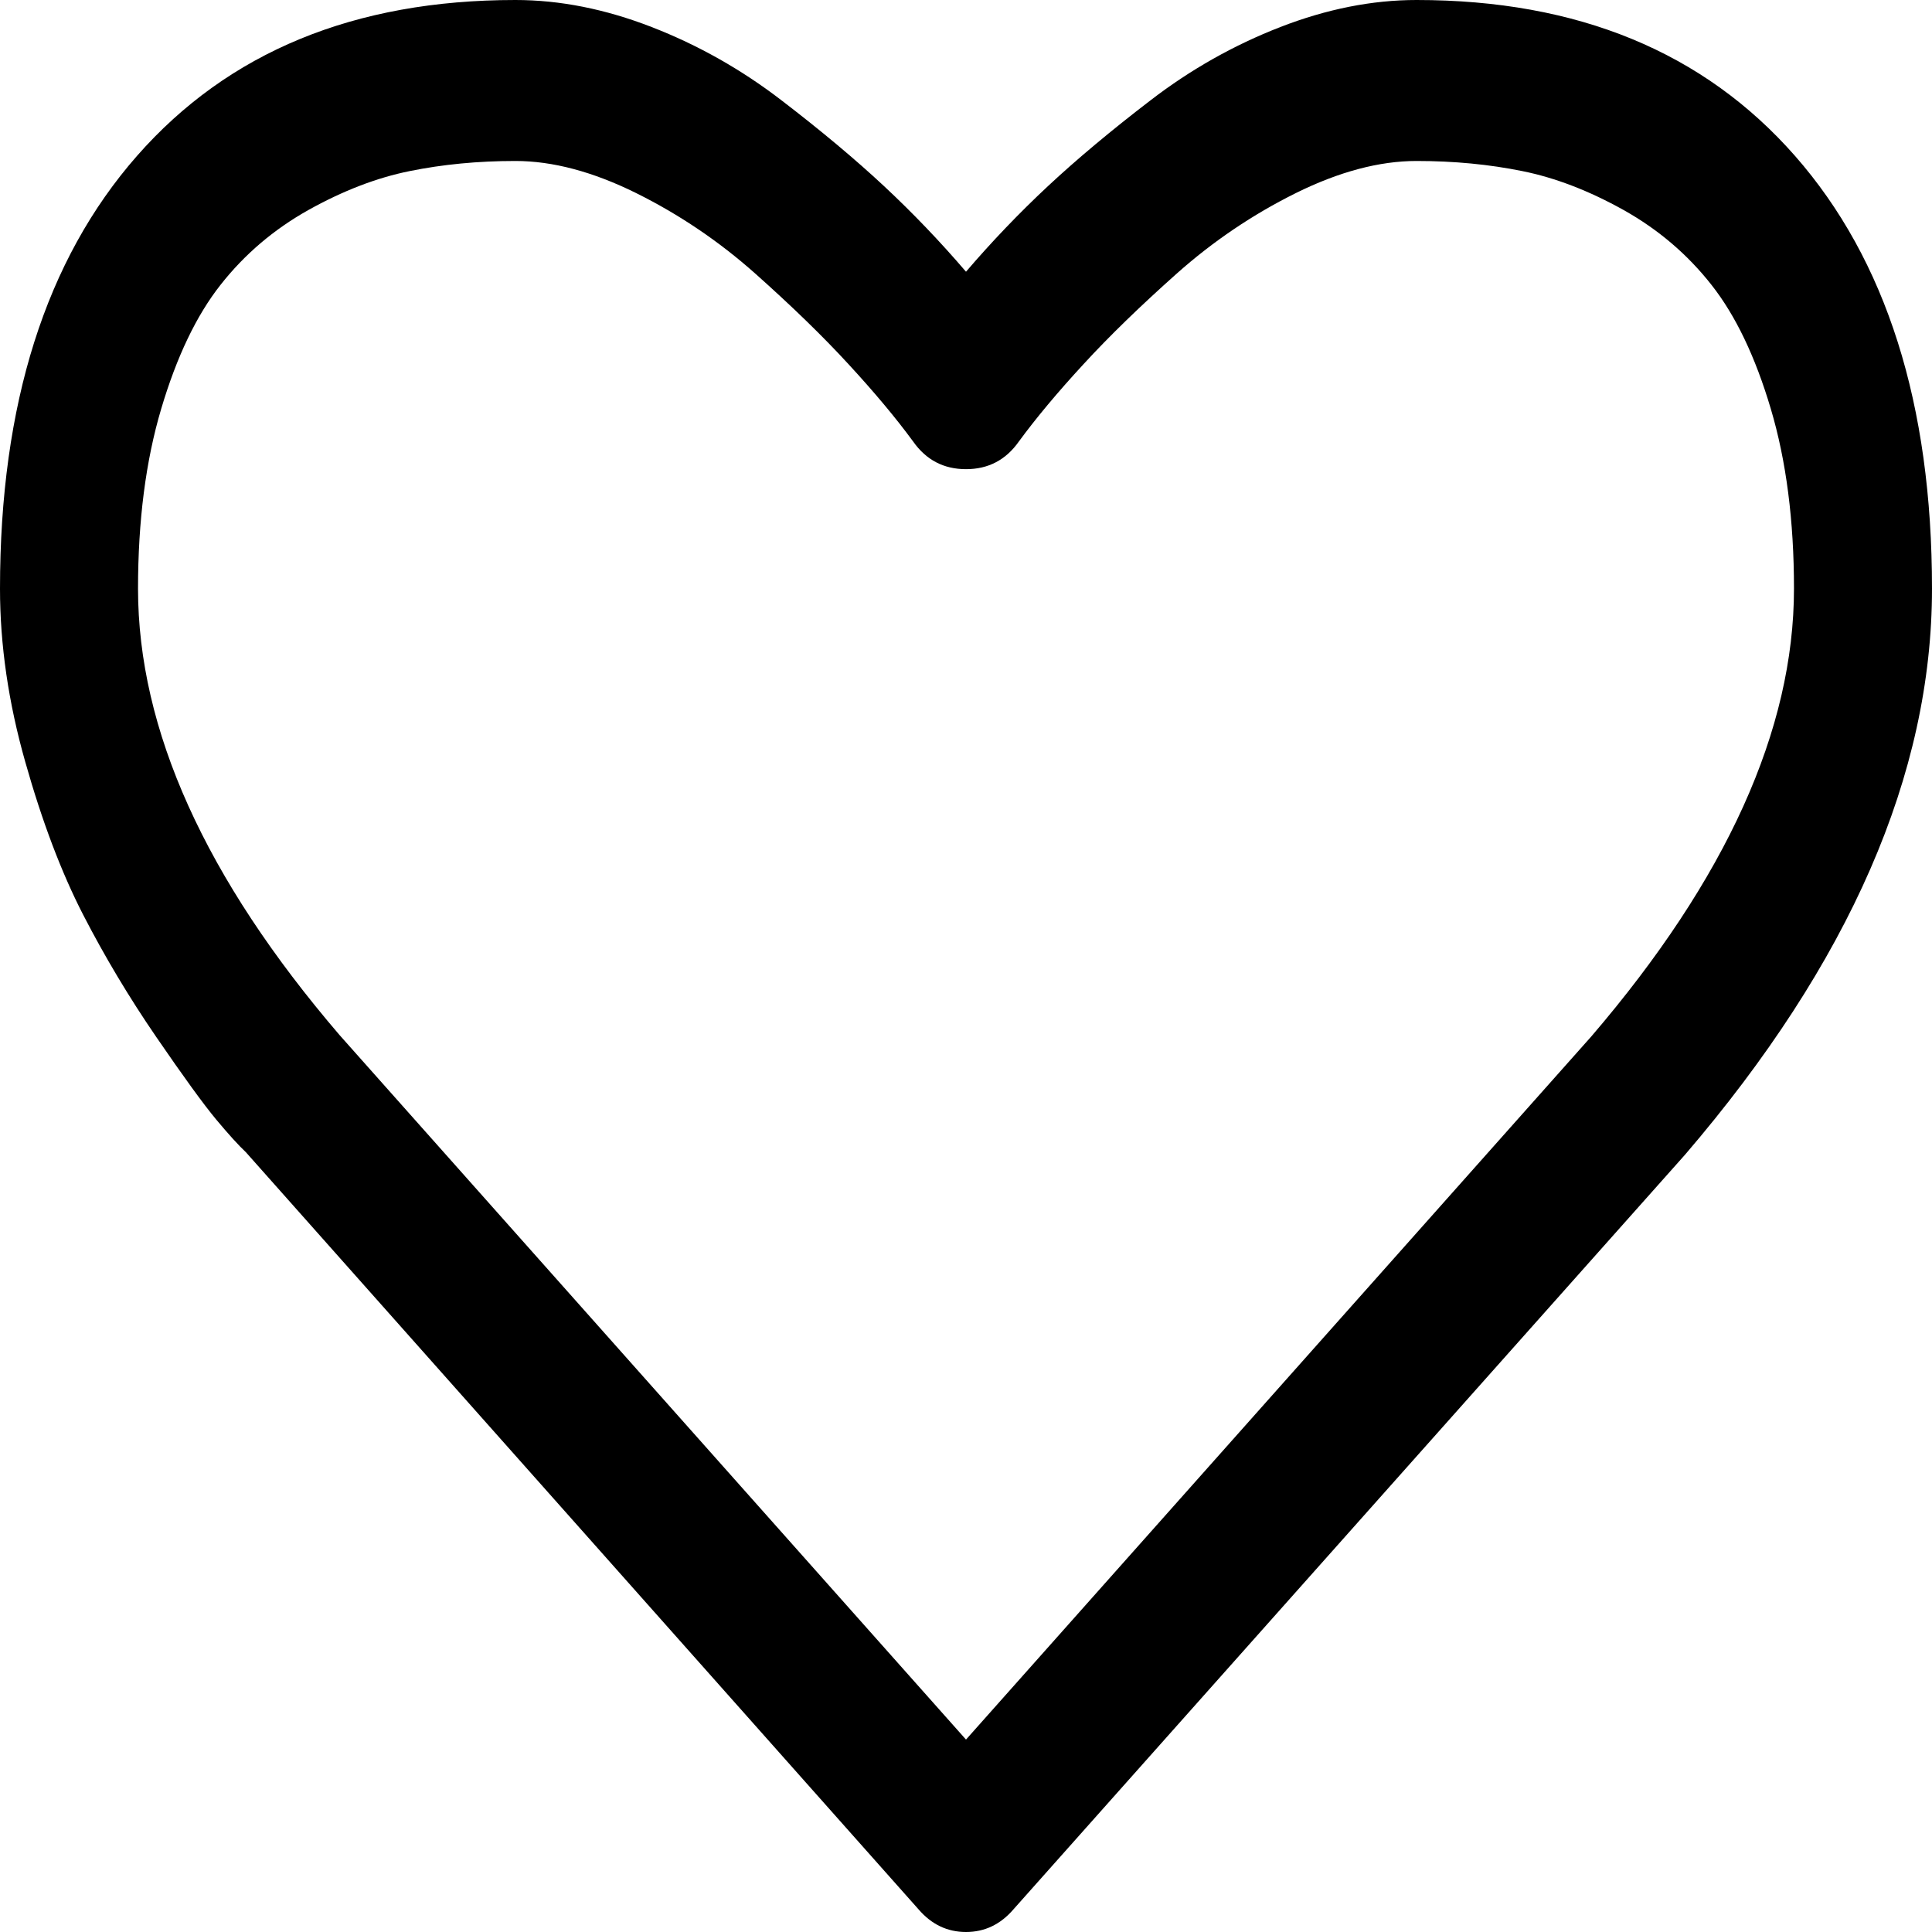
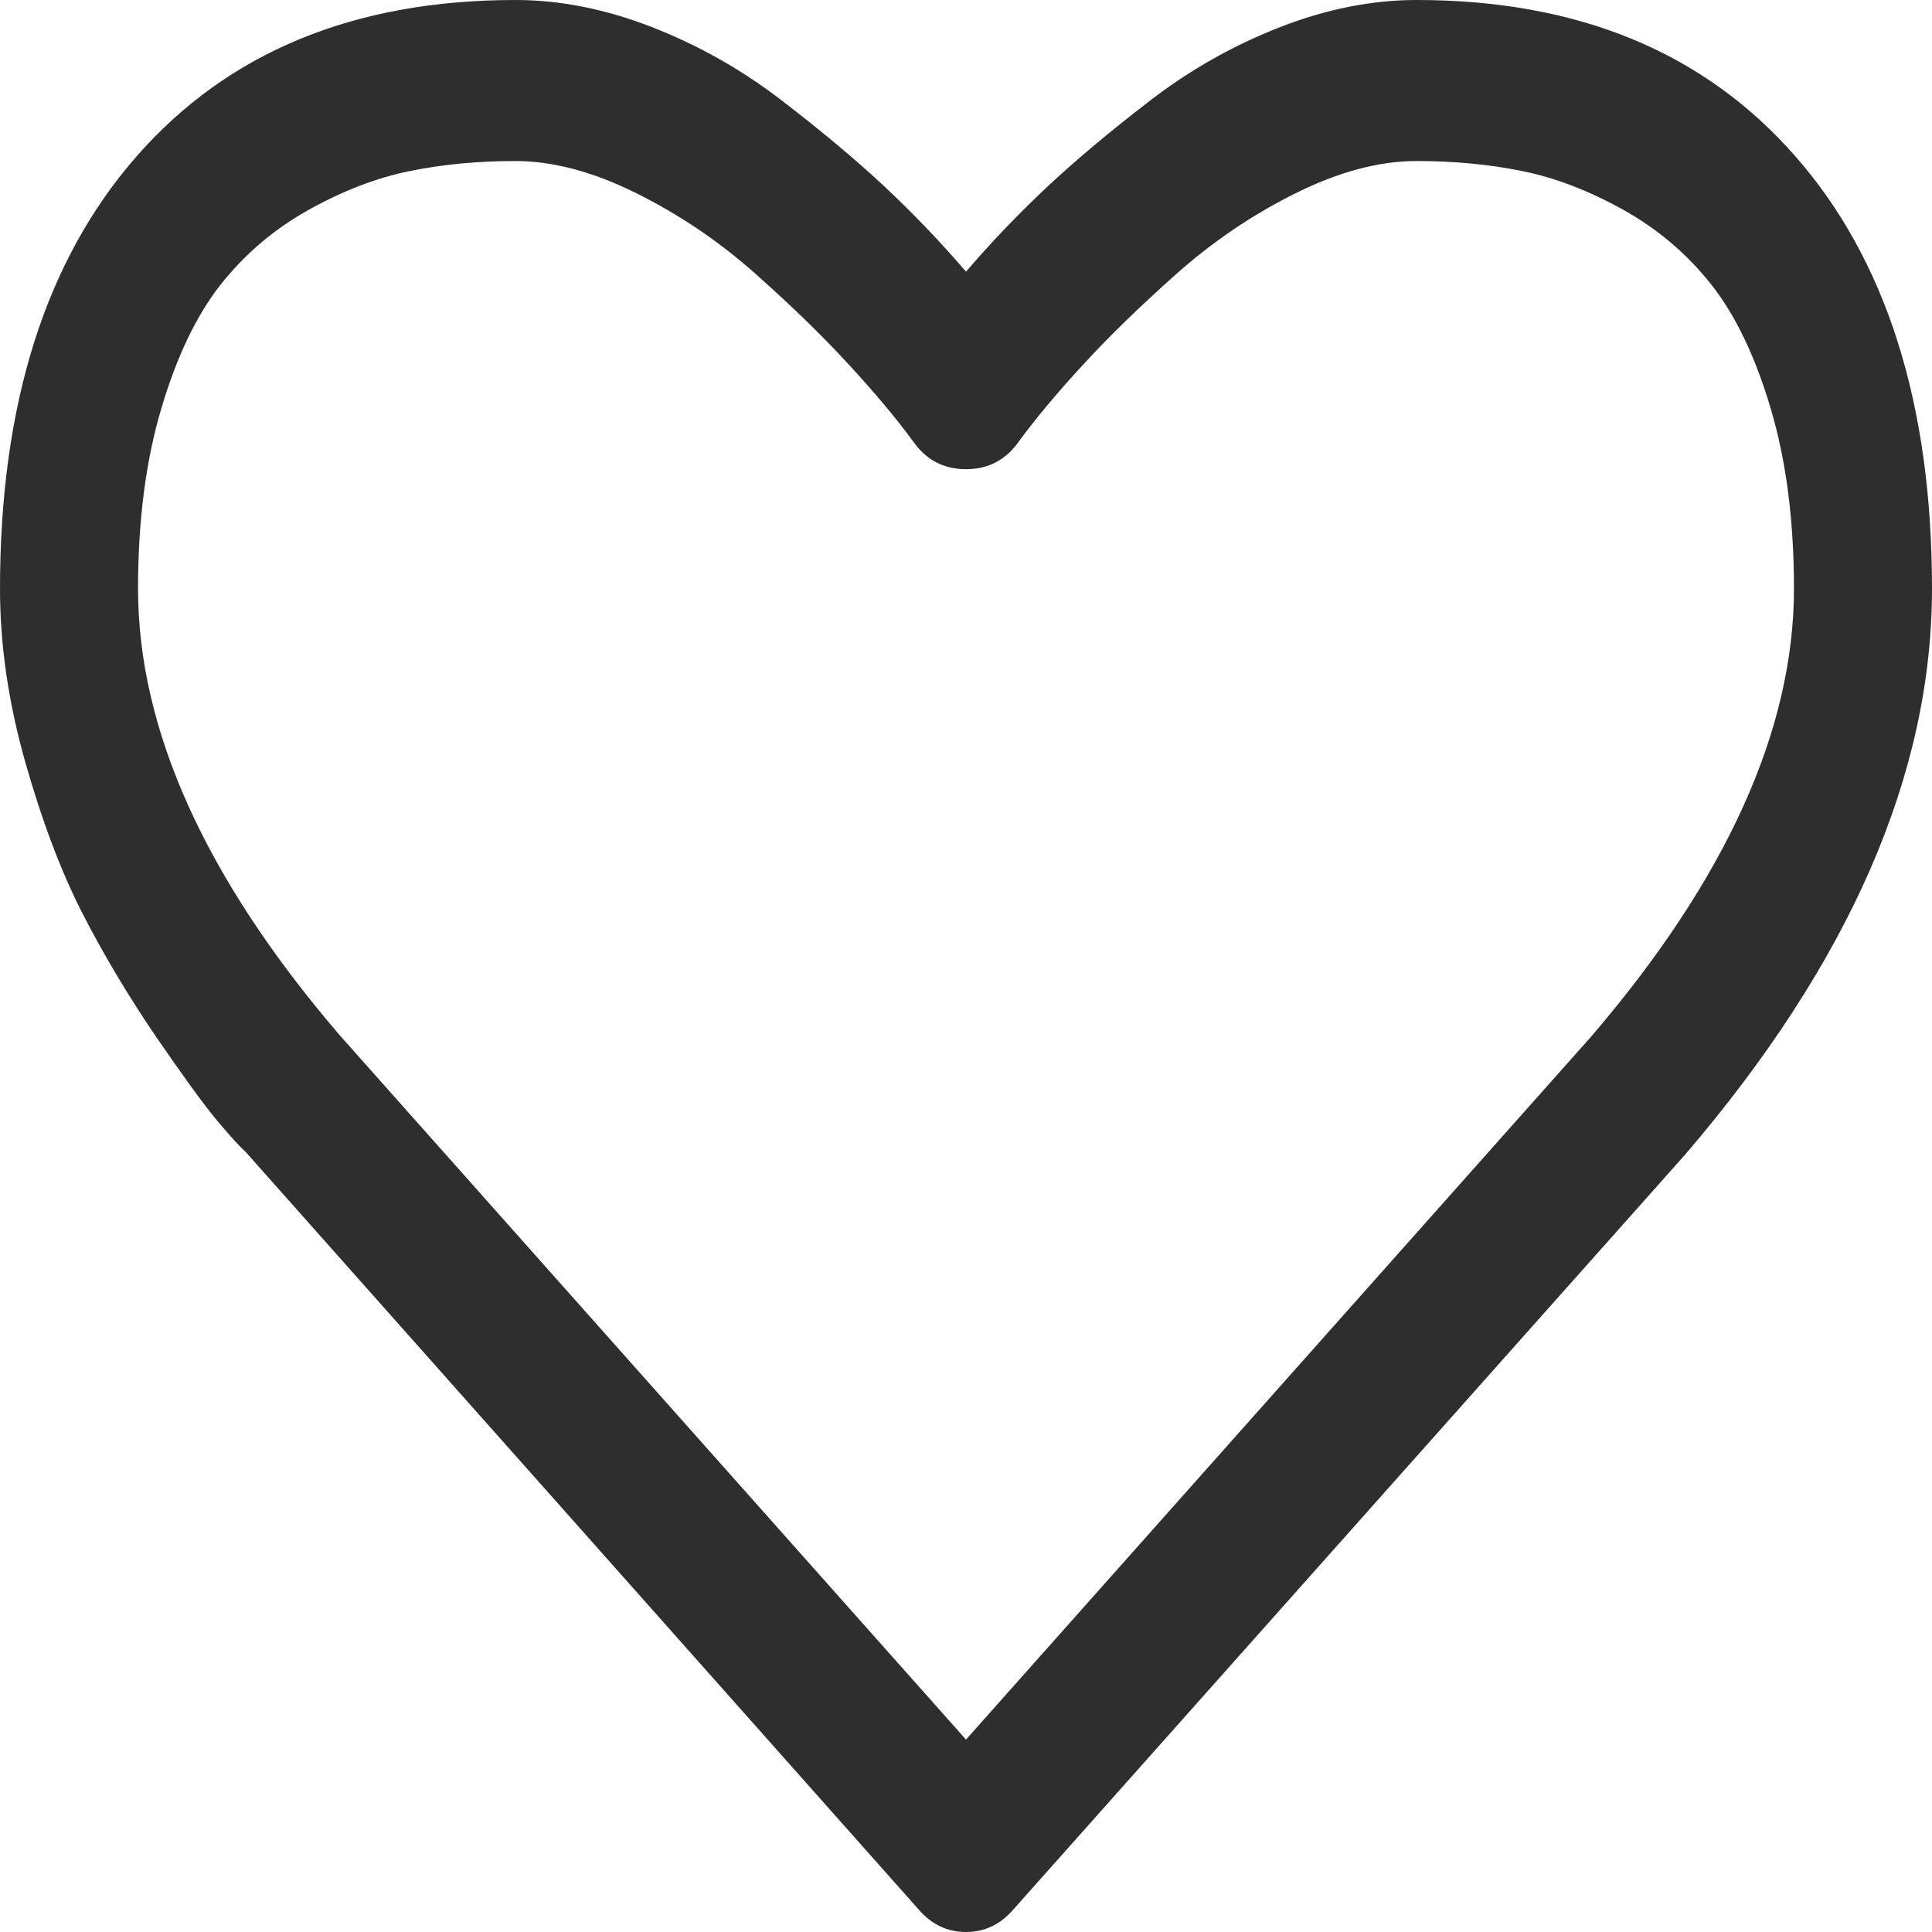
- <svg xmlns="http://www.w3.org/2000/svg" version="1.1" width="25px" height="25px">
-   <g transform="matrix(1 0 0 1 -16 -21 )">
-     <path d="M 20.592 13.411  C 22.34 11.372  23.214 9.44  23.214 7.617  C 23.214 6.738  23.114 5.962  22.914 5.29  C 22.714 4.617  22.459 4.083  22.147 3.687  C 21.835 3.29  21.456 2.968  21.01 2.718  C 20.564 2.469  20.126 2.3  19.699 2.214  C 19.271 2.127  18.815 2.083  18.331 2.083  C 17.848 2.083  17.327 2.222  16.769 2.498  C 16.211 2.775  15.697 3.122  15.227 3.54  C 14.758 3.958  14.355 4.348  14.021 4.712  C 13.686 5.075  13.407 5.409  13.184 5.713  C 13.016 5.952  12.788 6.071  12.5 6.071  C 12.212 6.071  11.984 5.952  11.816 5.713  C 11.593 5.409  11.314 5.075  10.979 4.712  C 10.645 4.348  10.242 3.958  9.773 3.54  C 9.303 3.122  8.789 2.775  8.231 2.498  C 7.673 2.222  7.152 2.083  6.669 2.083  C 6.185 2.083  5.729 2.127  5.301 2.214  C 4.874 2.3  4.436 2.469  3.99 2.718  C 3.544 2.968  3.165 3.29  2.853 3.687  C 2.541 4.083  2.286 4.617  2.086 5.29  C 1.886 5.962  1.786 6.738  1.786 7.617  C 1.786 9.44  2.655 11.366  4.395 13.395  L 12.5 22.51  L 20.592 13.411  Z M 23.228 2.018  C 24.409 3.364  25 5.23  25 7.617  C 25 10.015  23.935 12.457  21.805 14.941  L 13.114 24.707  C 12.946 24.902  12.742 25  12.5 25  C 12.258 25  12.054 24.902  11.886 24.707  L 3.181 14.909  C 3.088 14.822  2.96 14.681  2.797 14.486  C 2.634 14.29  2.376 13.935  2.023 13.42  C 1.669 12.904  1.353 12.375  1.074 11.833  C 0.795 11.29  0.546 10.634  0.328 9.863  C 0.109 9.093  0 8.344  0 7.617  C 0 5.23  0.591 3.364  1.772 2.018  C 2.953 0.673  4.585 0  6.669 0  C 7.245 0  7.833 0.117  8.433 0.35  C 9.033 0.583  9.591 0.898  10.107 1.294  C 10.624 1.69  11.068 2.062  11.44 2.409  C 11.812 2.756  12.165 3.125  12.5 3.516  C 12.835 3.125  13.188 2.756  13.56 2.409  C 13.932 2.062  14.376 1.69  14.893 1.294  C 15.409 0.898  15.967 0.583  16.567 0.35  C 17.167 0.117  17.755 0  18.331 0  C 20.415 0  22.047 0.673  23.228 2.018  Z " fill-rule="nonzero" fill="#000000" stroke="none" transform="matrix(1 0 0 1 16 21 )" />
+ <svg xmlns="http://www.w3.org/2000/svg" version="1.1" width="20px" height="20px">
+   <g transform="matrix(1 0 0 1 -5 -5 )">
+     <path d="M 16.473 10.729  C 17.872 9.097  18.571 7.552  18.571 6.094  C 18.571 5.391  18.491 4.77  18.331 4.232  C 18.172 3.694  17.967 3.266  17.718 2.949  C 17.468 2.632  17.165 2.374  16.808 2.174  C 16.451 1.975  16.101 1.84  15.759 1.771  C 15.417 1.701  15.052 1.667  14.665 1.667  C 14.278 1.667  13.862 1.777  13.415 1.999  C 12.969 2.22  12.558 2.498  12.182 2.832  C 11.806 3.166  11.484 3.479  11.217 3.77  C 10.949 4.06  10.725 4.327  10.547 4.57  C 10.413 4.761  10.231 4.857  10 4.857  C 9.769 4.857  9.587 4.761  9.453 4.57  C 9.275 4.327  9.051 4.06  8.783 3.77  C 8.516 3.479  8.194 3.166  7.818 2.832  C 7.442 2.498  7.031 2.22  6.585 1.999  C 6.138 1.777  5.722 1.667  5.335 1.667  C 4.948 1.667  4.583 1.701  4.241 1.771  C 3.899 1.84  3.549 1.975  3.192 2.174  C 2.835 2.374  2.532 2.632  2.282 2.949  C 2.033 3.266  1.828 3.694  1.669 4.232  C 1.509 4.77  1.429 5.391  1.429 6.094  C 1.429 7.552  2.124 9.093  3.516 10.716  L 10 18.008  L 16.473 10.729  Z M 18.583 1.615  C 19.528 2.691  20 4.184  20 6.094  C 20 8.012  19.148 9.965  17.444 11.953  L 10.491 19.766  C 10.357 19.922  10.193 20  10 20  C 9.807 20  9.643 19.922  9.509 19.766  L 2.545 11.927  C 2.47 11.858  2.368 11.745  2.238 11.589  C 2.108 11.432  1.901 11.148  1.618 10.736  C 1.336 10.323  1.083 9.9  0.859 9.466  C 0.636 9.032  0.437 8.507  0.262 7.891  C 0.087 7.274  0 6.675  0 6.094  C 0 4.184  0.472 2.691  1.417 1.615  C 2.362 0.538  3.668 0  5.335 0  C 5.796 0  6.267 0.093  6.747 0.28  C 7.227 0.467  7.673 0.718  8.086 1.035  C 8.499 1.352  8.854 1.649  9.152 1.927  C 9.449 2.205  9.732 2.5  10 2.812  C 10.268 2.5  10.551 2.205  10.848 1.927  C 11.146 1.649  11.501 1.352  11.914 1.035  C 12.327 0.718  12.773 0.467  13.253 0.28  C 13.733 0.093  14.204 0  14.665 0  C 16.332 0  17.638 0.538  18.583 1.615  Z " fill-rule="nonzero" fill="#2e2e2e" stroke="none" transform="matrix(1 0 0 1 5 5 )" />
  </g>
</svg>
